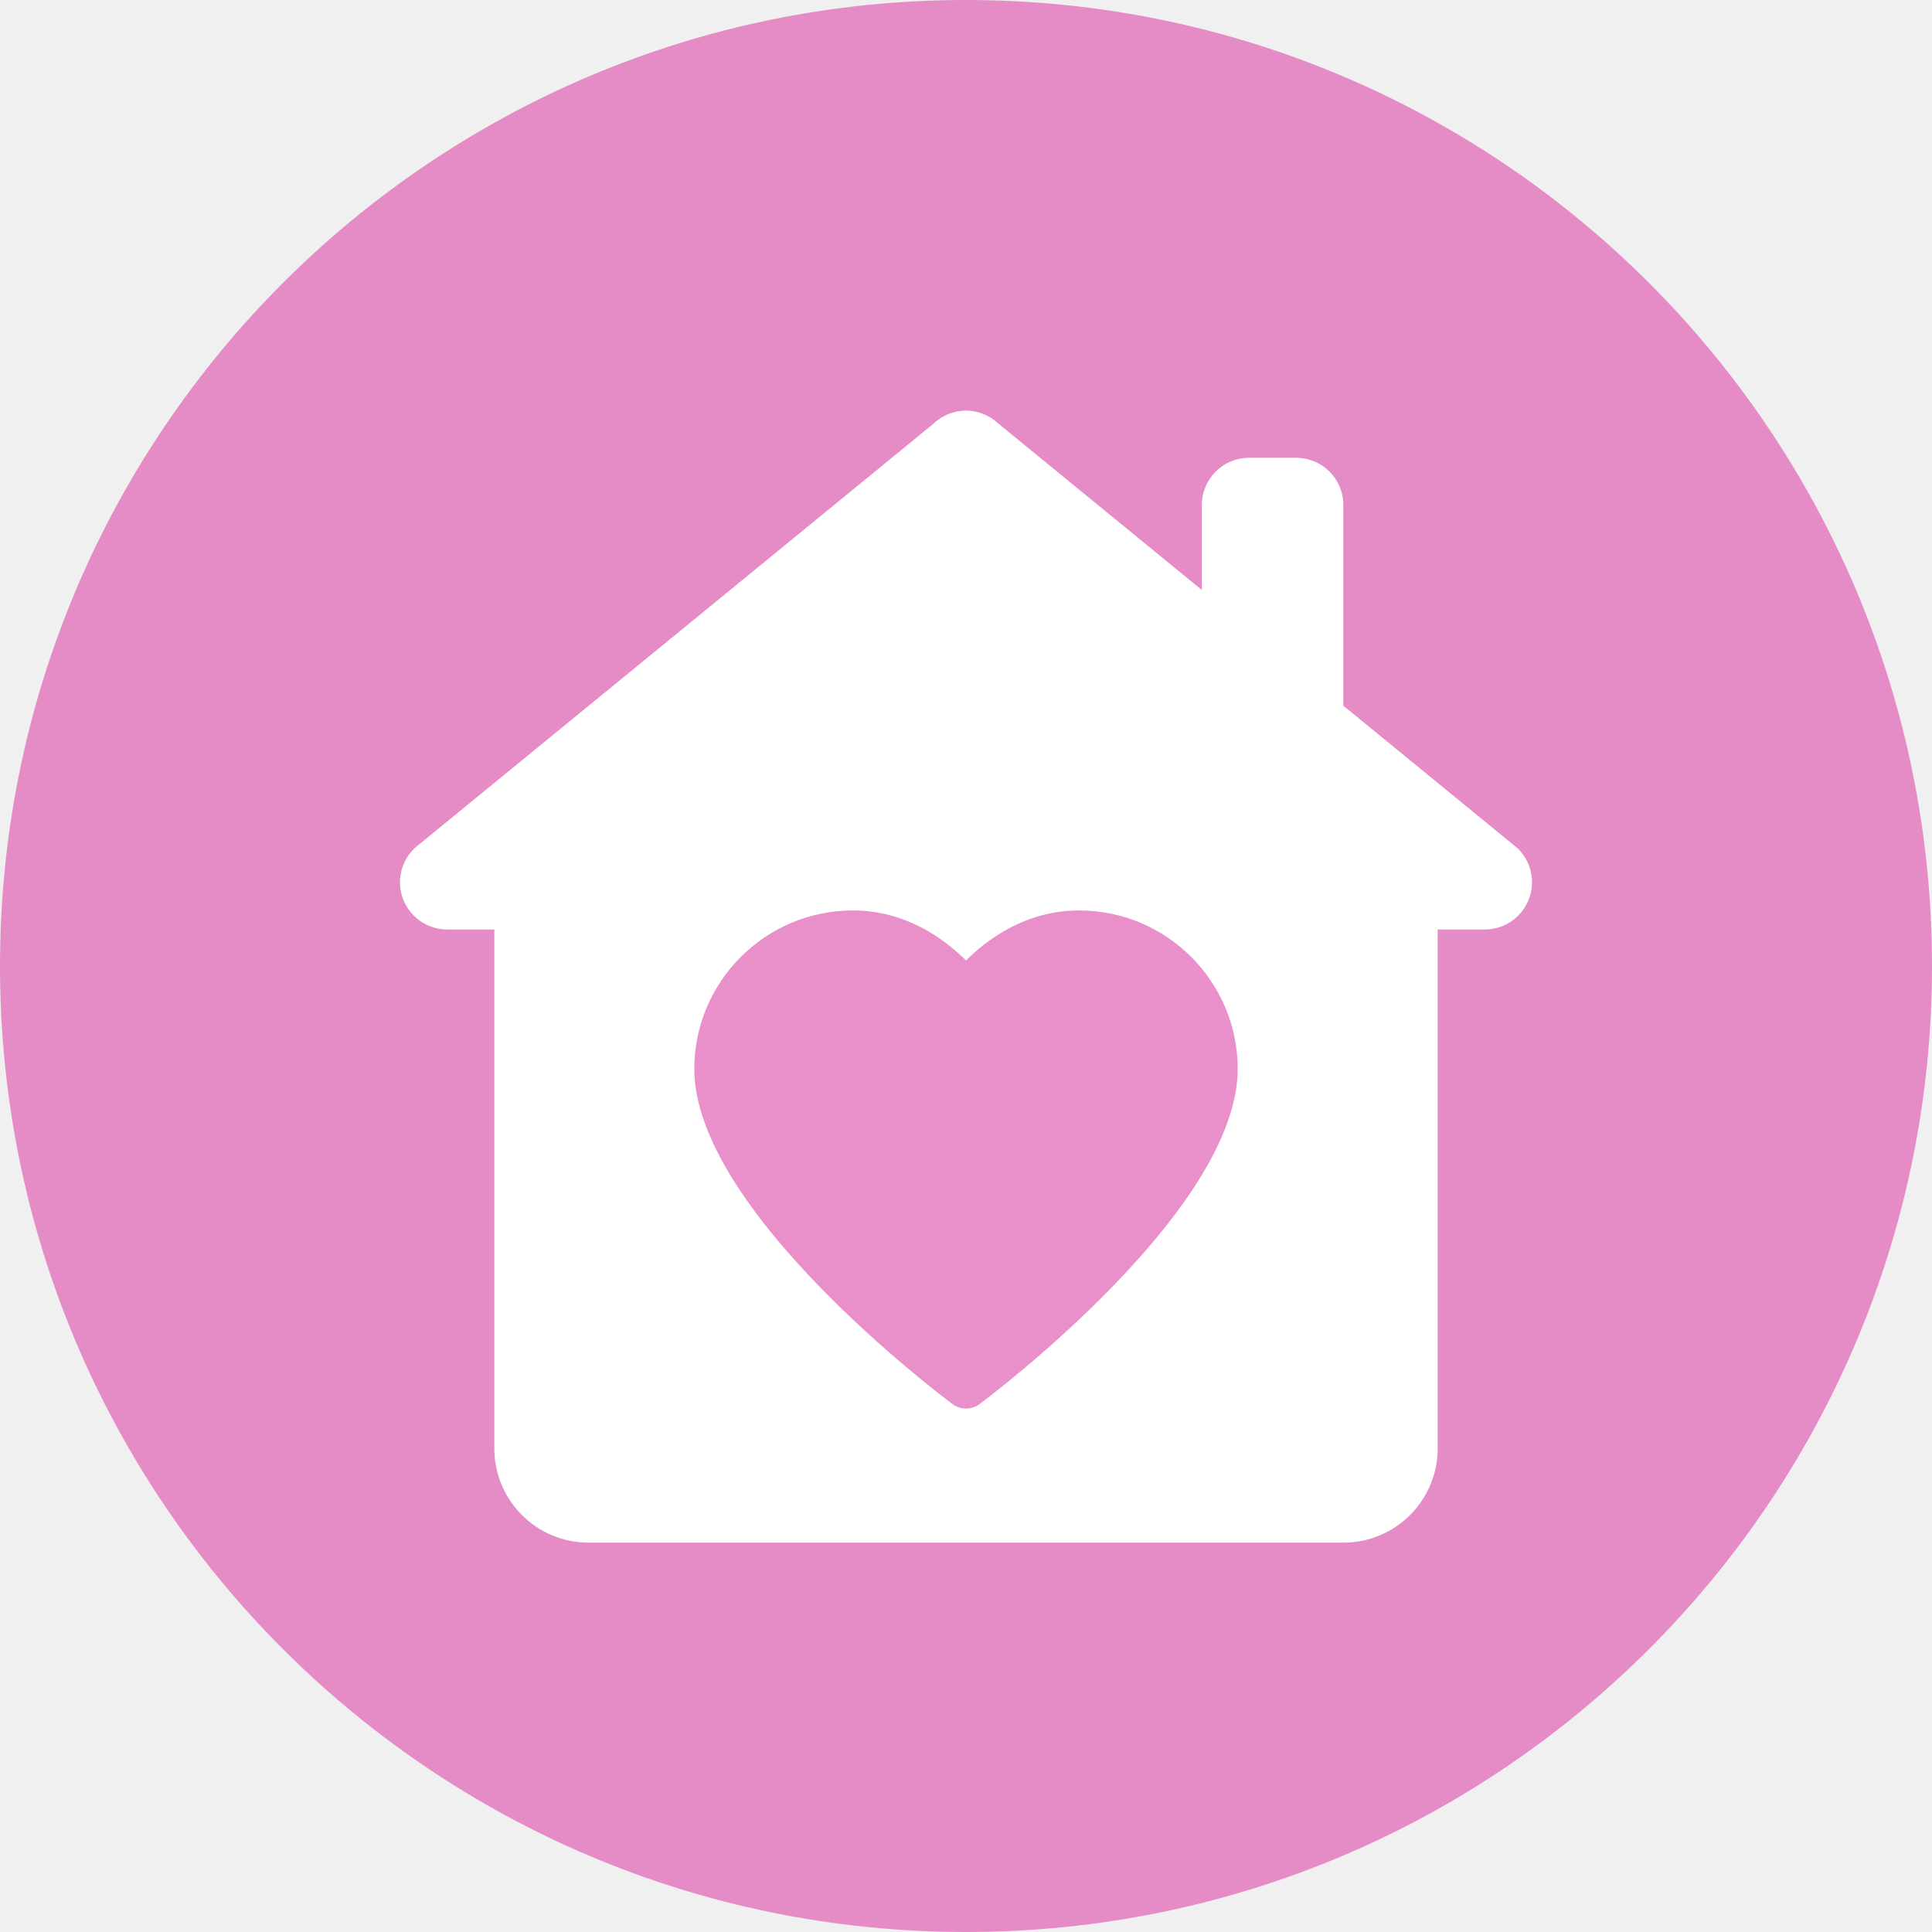
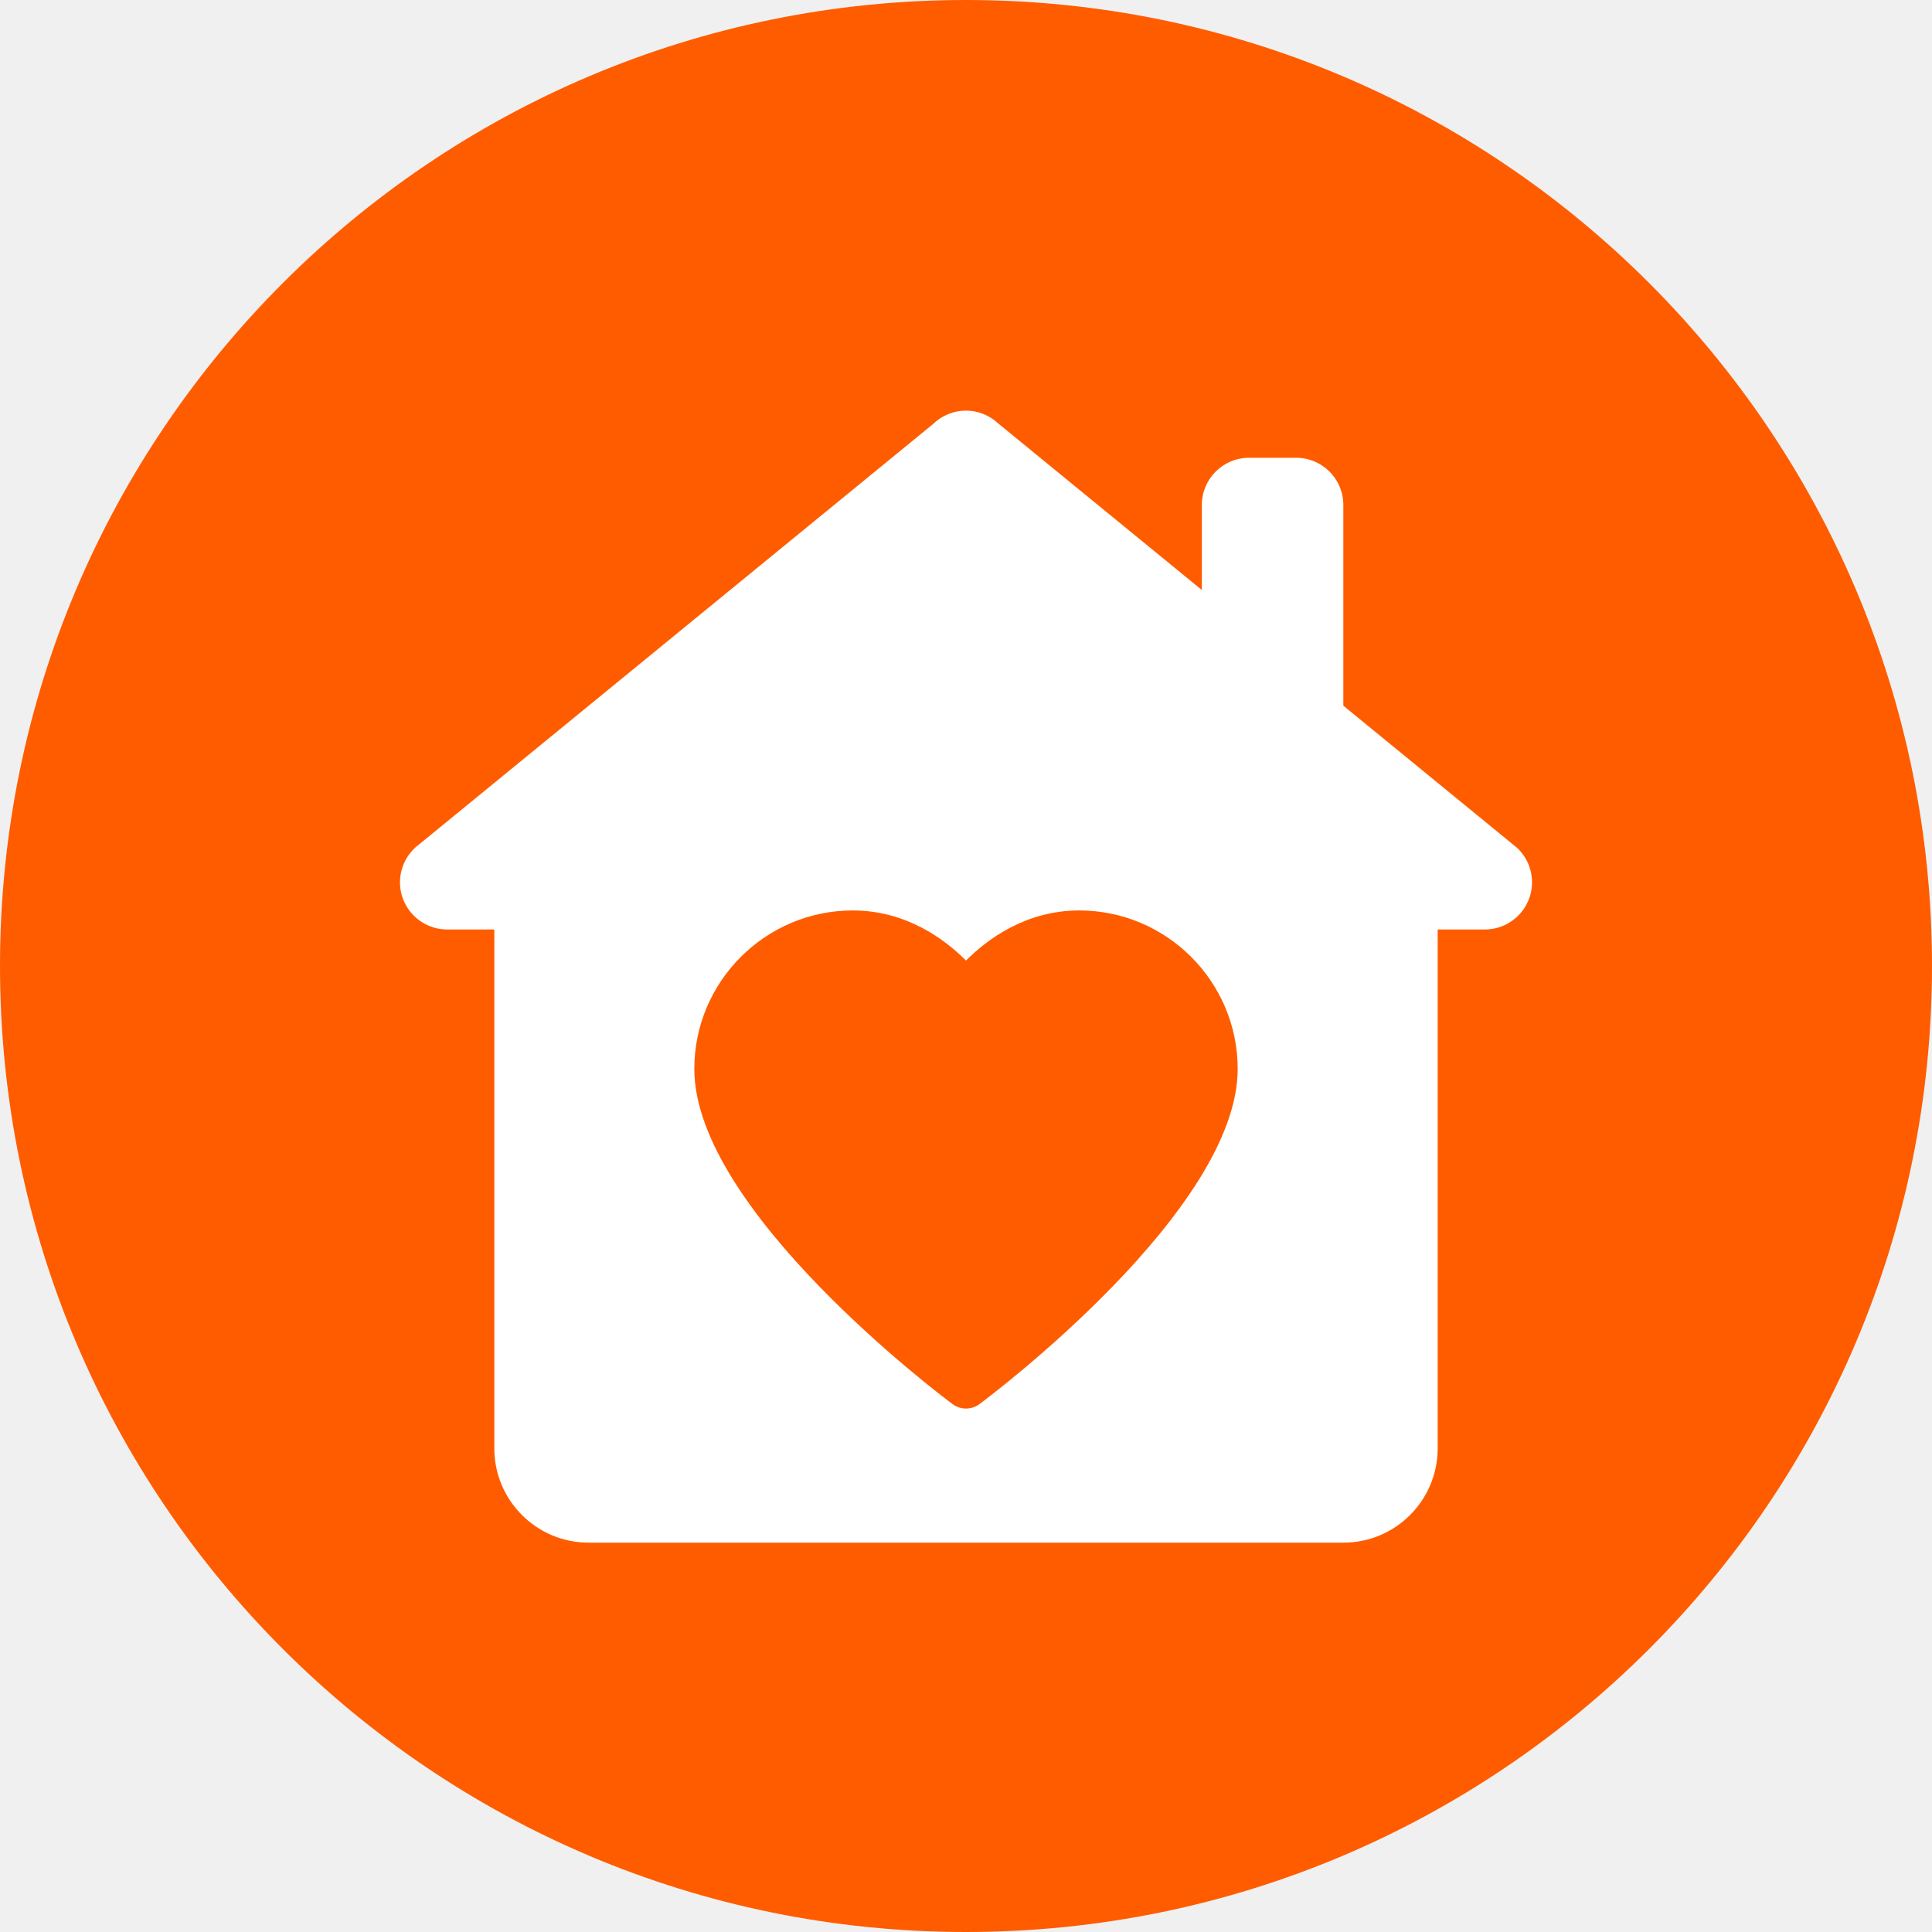
<svg xmlns="http://www.w3.org/2000/svg" xmlns:ns1="http://vectornator.io" style="fill-rule:evenodd;clip-rule:evenodd;stroke-linecap:round;stroke-linejoin:round;" xml:space="preserve" version="1.1" viewBox="0 0 512 512">
  <defs />
+   <g id="レイヤー 4" ns1:layerName="レイヤー 4" visibility="hidden">
+     <path d="M0+0L511.997+0L511.997+512L0+512L0+0Z" opacity="1" fill="#ffffff" />
+   </g>
  <g id="レイヤー 2" ns1:layerName="レイヤー 2">
-     <path d="M0+256C0+114.615+114.615+0+255.999+0C397.383+0+511.998+114.615+511.998+256C511.998+397.385+397.383+512+255.999+512C114.615+512+0+397.385+0+256Z" fill-opacity="0.76" fill="#e26cba" opacity="1" />
+     <path d="M0+256C0+114.615+114.615+0+255.999+0C397.383+0+511.998+114.615+511.998+256C511.998+397.385+397.383+512+255.999+512C114.615+512+0+397.385+0+256Z" opacity="1" fill="#ff5c00" />
  </g>
  <g id="レイヤー 1" ns1:layerName="レイヤー 1">
    <path d="M256+108.82C252.733+108.82+249.595+110.1+247.26+112.384L110.907+223.908C110.75+224.026+110.595+224.148+110.443+224.274L109.979+224.665L109.979+224.689C107.445+227.05+106.004+230.356+106+233.82C106+240.724+111.596+246.32+118.5+246.32L131+246.32L131+383.82C131+397.632+142.187+408.82+156+408.82L356+408.82C369.812+408.82+381+397.632+381+383.82L381+246.32L393.5+246.32C400.404+246.32+406+240.724+406+233.82C406.003+230.348+404.561+227.031+402.02+224.665L401.825+224.518C401.551+224.27+401.266+224.033+400.971+223.81L356+187.018L356+133.82C356+126.92+350.4+121.32+343.5+121.32L331+121.32C324.1+121.32+318.5+126.92+318.5+133.82L318.5+156.354L264.472+112.165C262.169+110.024+259.144+108.83+256+108.82Z" opacity="1" fill="#ffffff" />
  </g>
  <g id="レイヤー 3" ns1:layerName="レイヤー 3">
-     <path d="M256+373.28C254.74+373.28+253.48+372.884+252.418+372.092C249.628+370.016+184+320.738+184+283.28C184+260.126+202.846+241.28+226+241.28C240.148+241.28+250.372+248.912+256+254.552C261.628+248.912+271.852+241.28+286+241.28C309.154+241.28+328+260.12+328+283.28C328+320.738+262.372+370.016+259.582+372.098C258.52+372.884+257.26+373.28+256+373.28Z" fill-opacity="0.76" fill="#e26cba" opacity="1" />
+     <path d="M256+373.28C254.74+373.28+253.48+372.884+252.418+372.092C249.628+370.016+184+320.738+184+283.28C184+260.126+202.846+241.28+226+241.28C240.148+241.28+250.372+248.912+256+254.552C261.628+248.912+271.852+241.28+286+241.28C309.154+241.28+328+260.12+328+283.28C328+320.738+262.372+370.016+259.582+372.098C258.52+372.884+257.26+373.28+256+373.28Z" opacity="1" fill="#ff5c00" />
  </g>
</svg>
